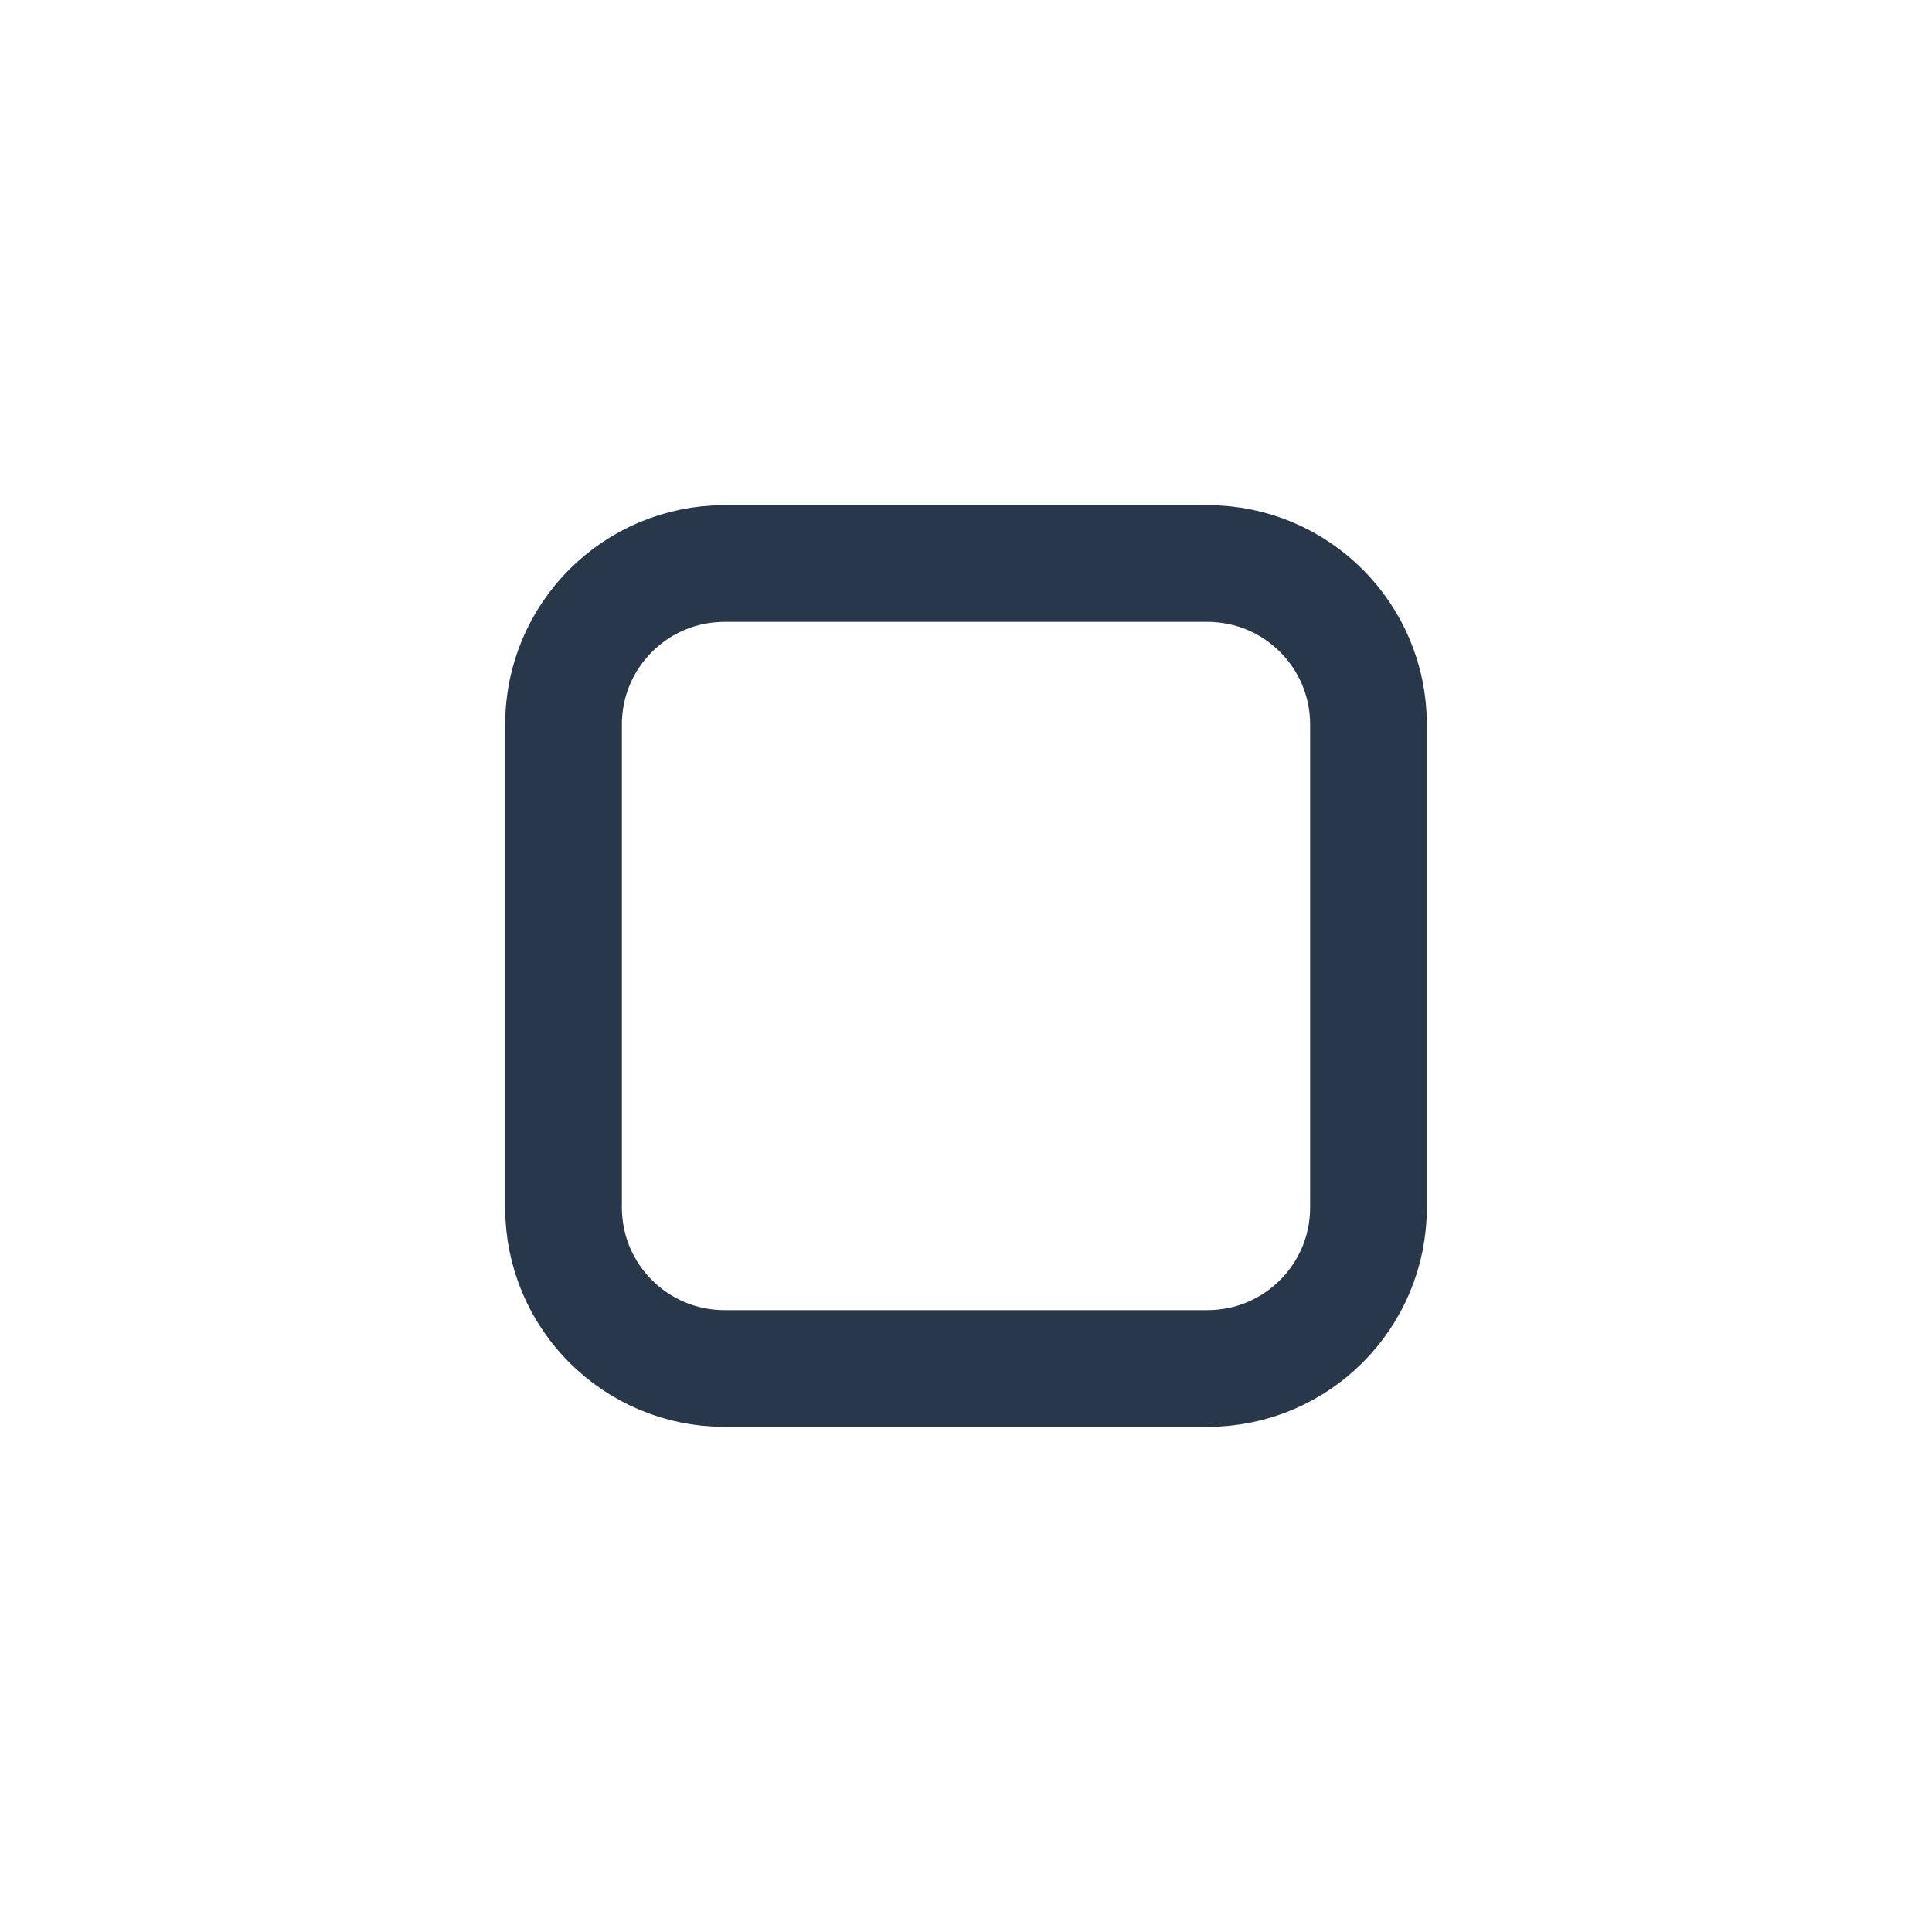
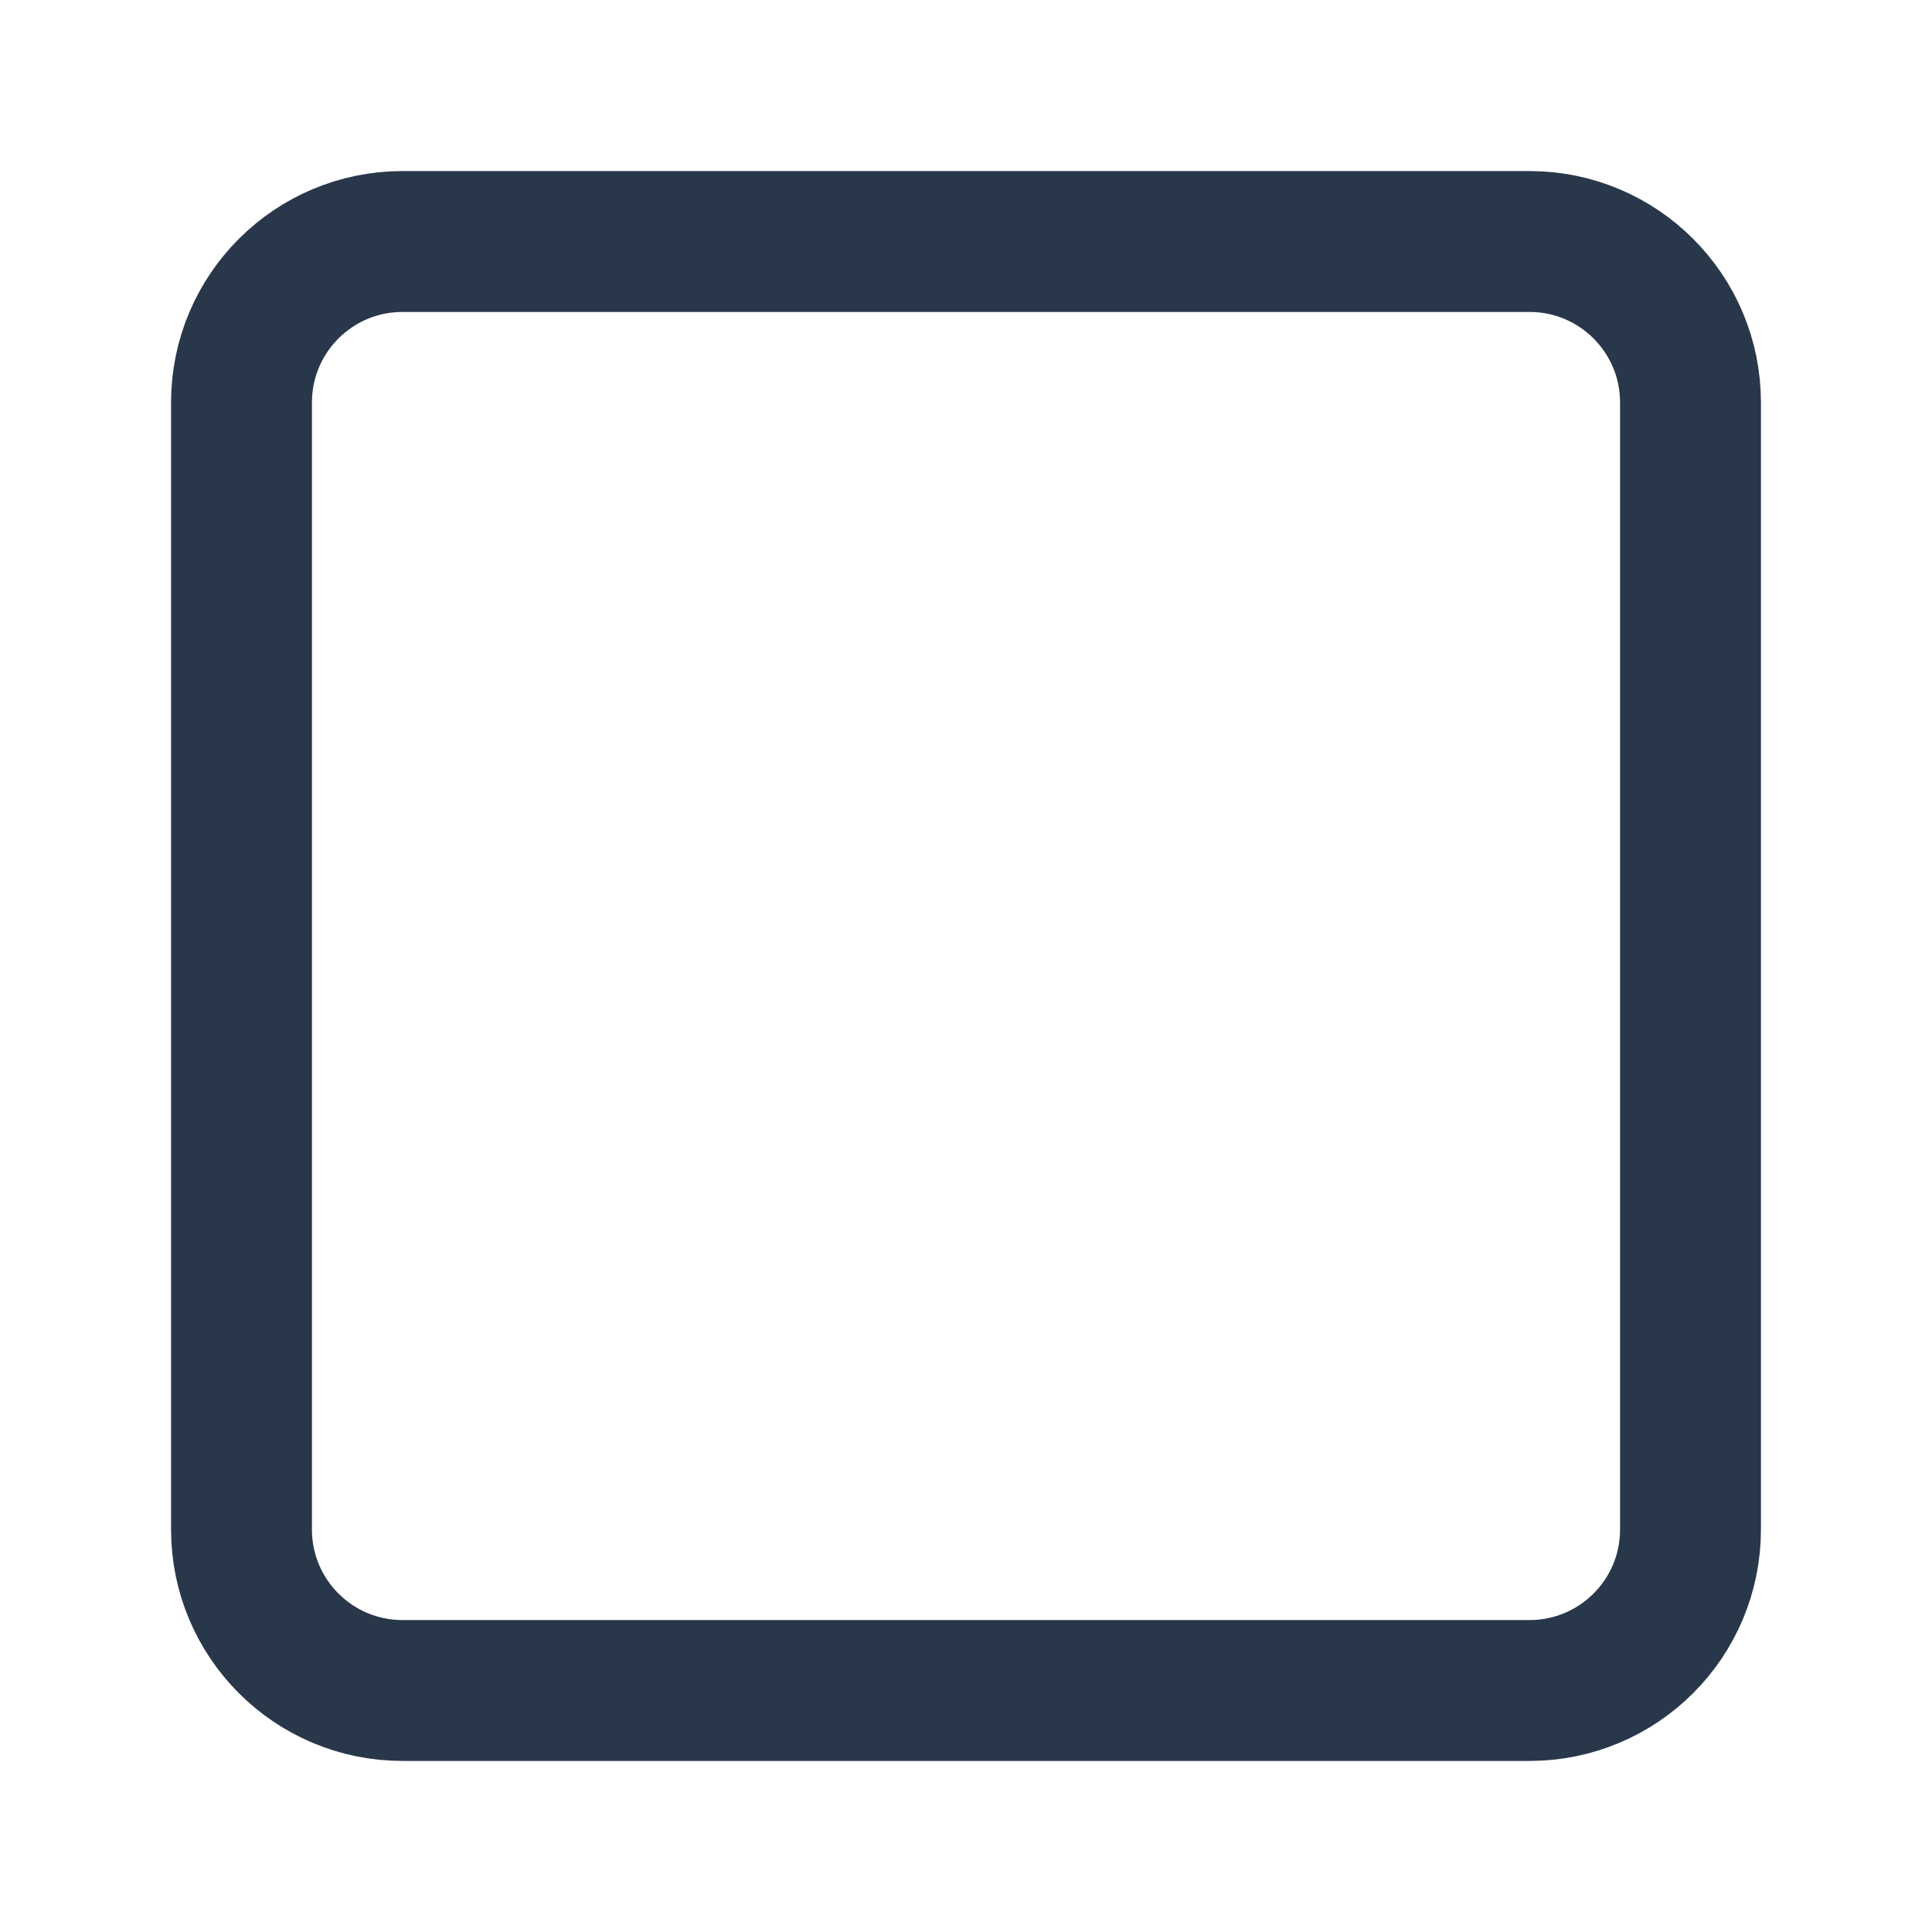
- <svg xmlns="http://www.w3.org/2000/svg" width="24" height="24" viewBox="0 0 24 24" fill="none" stroke="#29374b" stroke-width="1.45" stroke-linecap="round" stroke-linejoin="round">
-   <rect x="7" y="7" width="10" height="10" rx="2" />
+ <svg xmlns="http://www.w3.org/2000/svg" width="24" height="24" viewBox="0 0 24 24" fill="none" stroke="#29374b" stroke-width="1.75" stroke-linecap="round" stroke-linejoin="round">
+   <rect width="18" height="18" x="3" y="3" rx="2" />
</svg>
